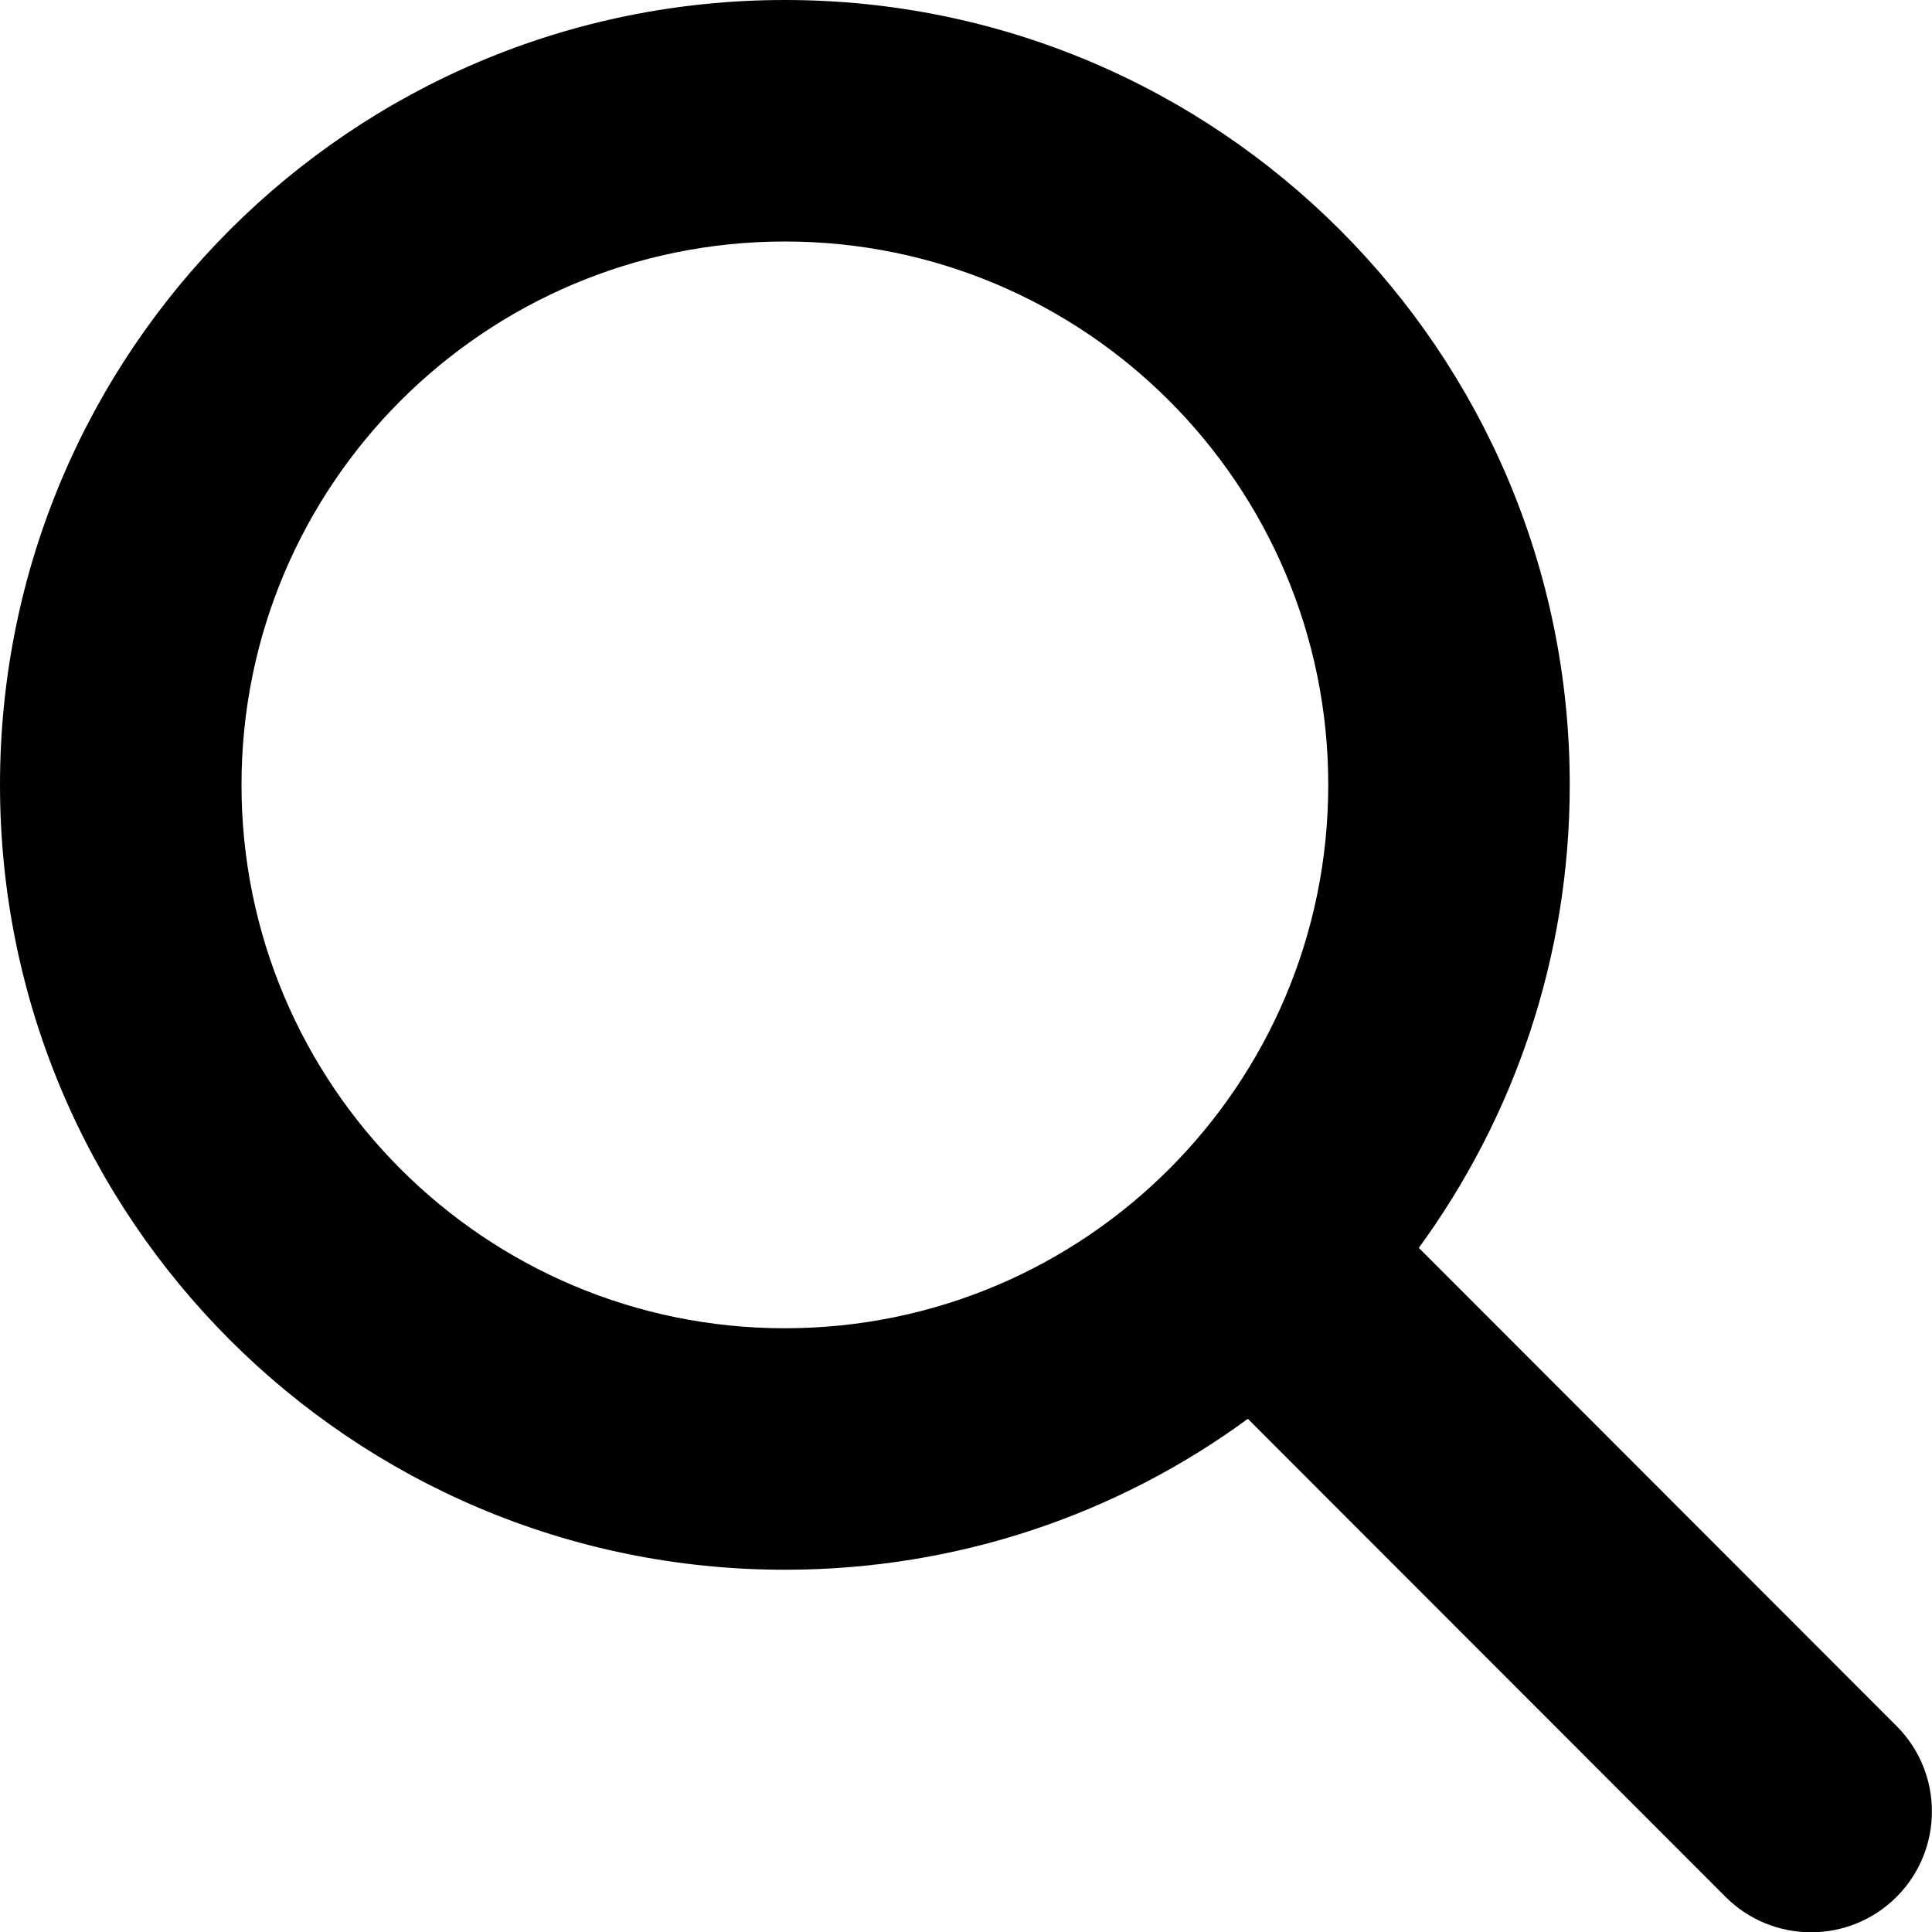
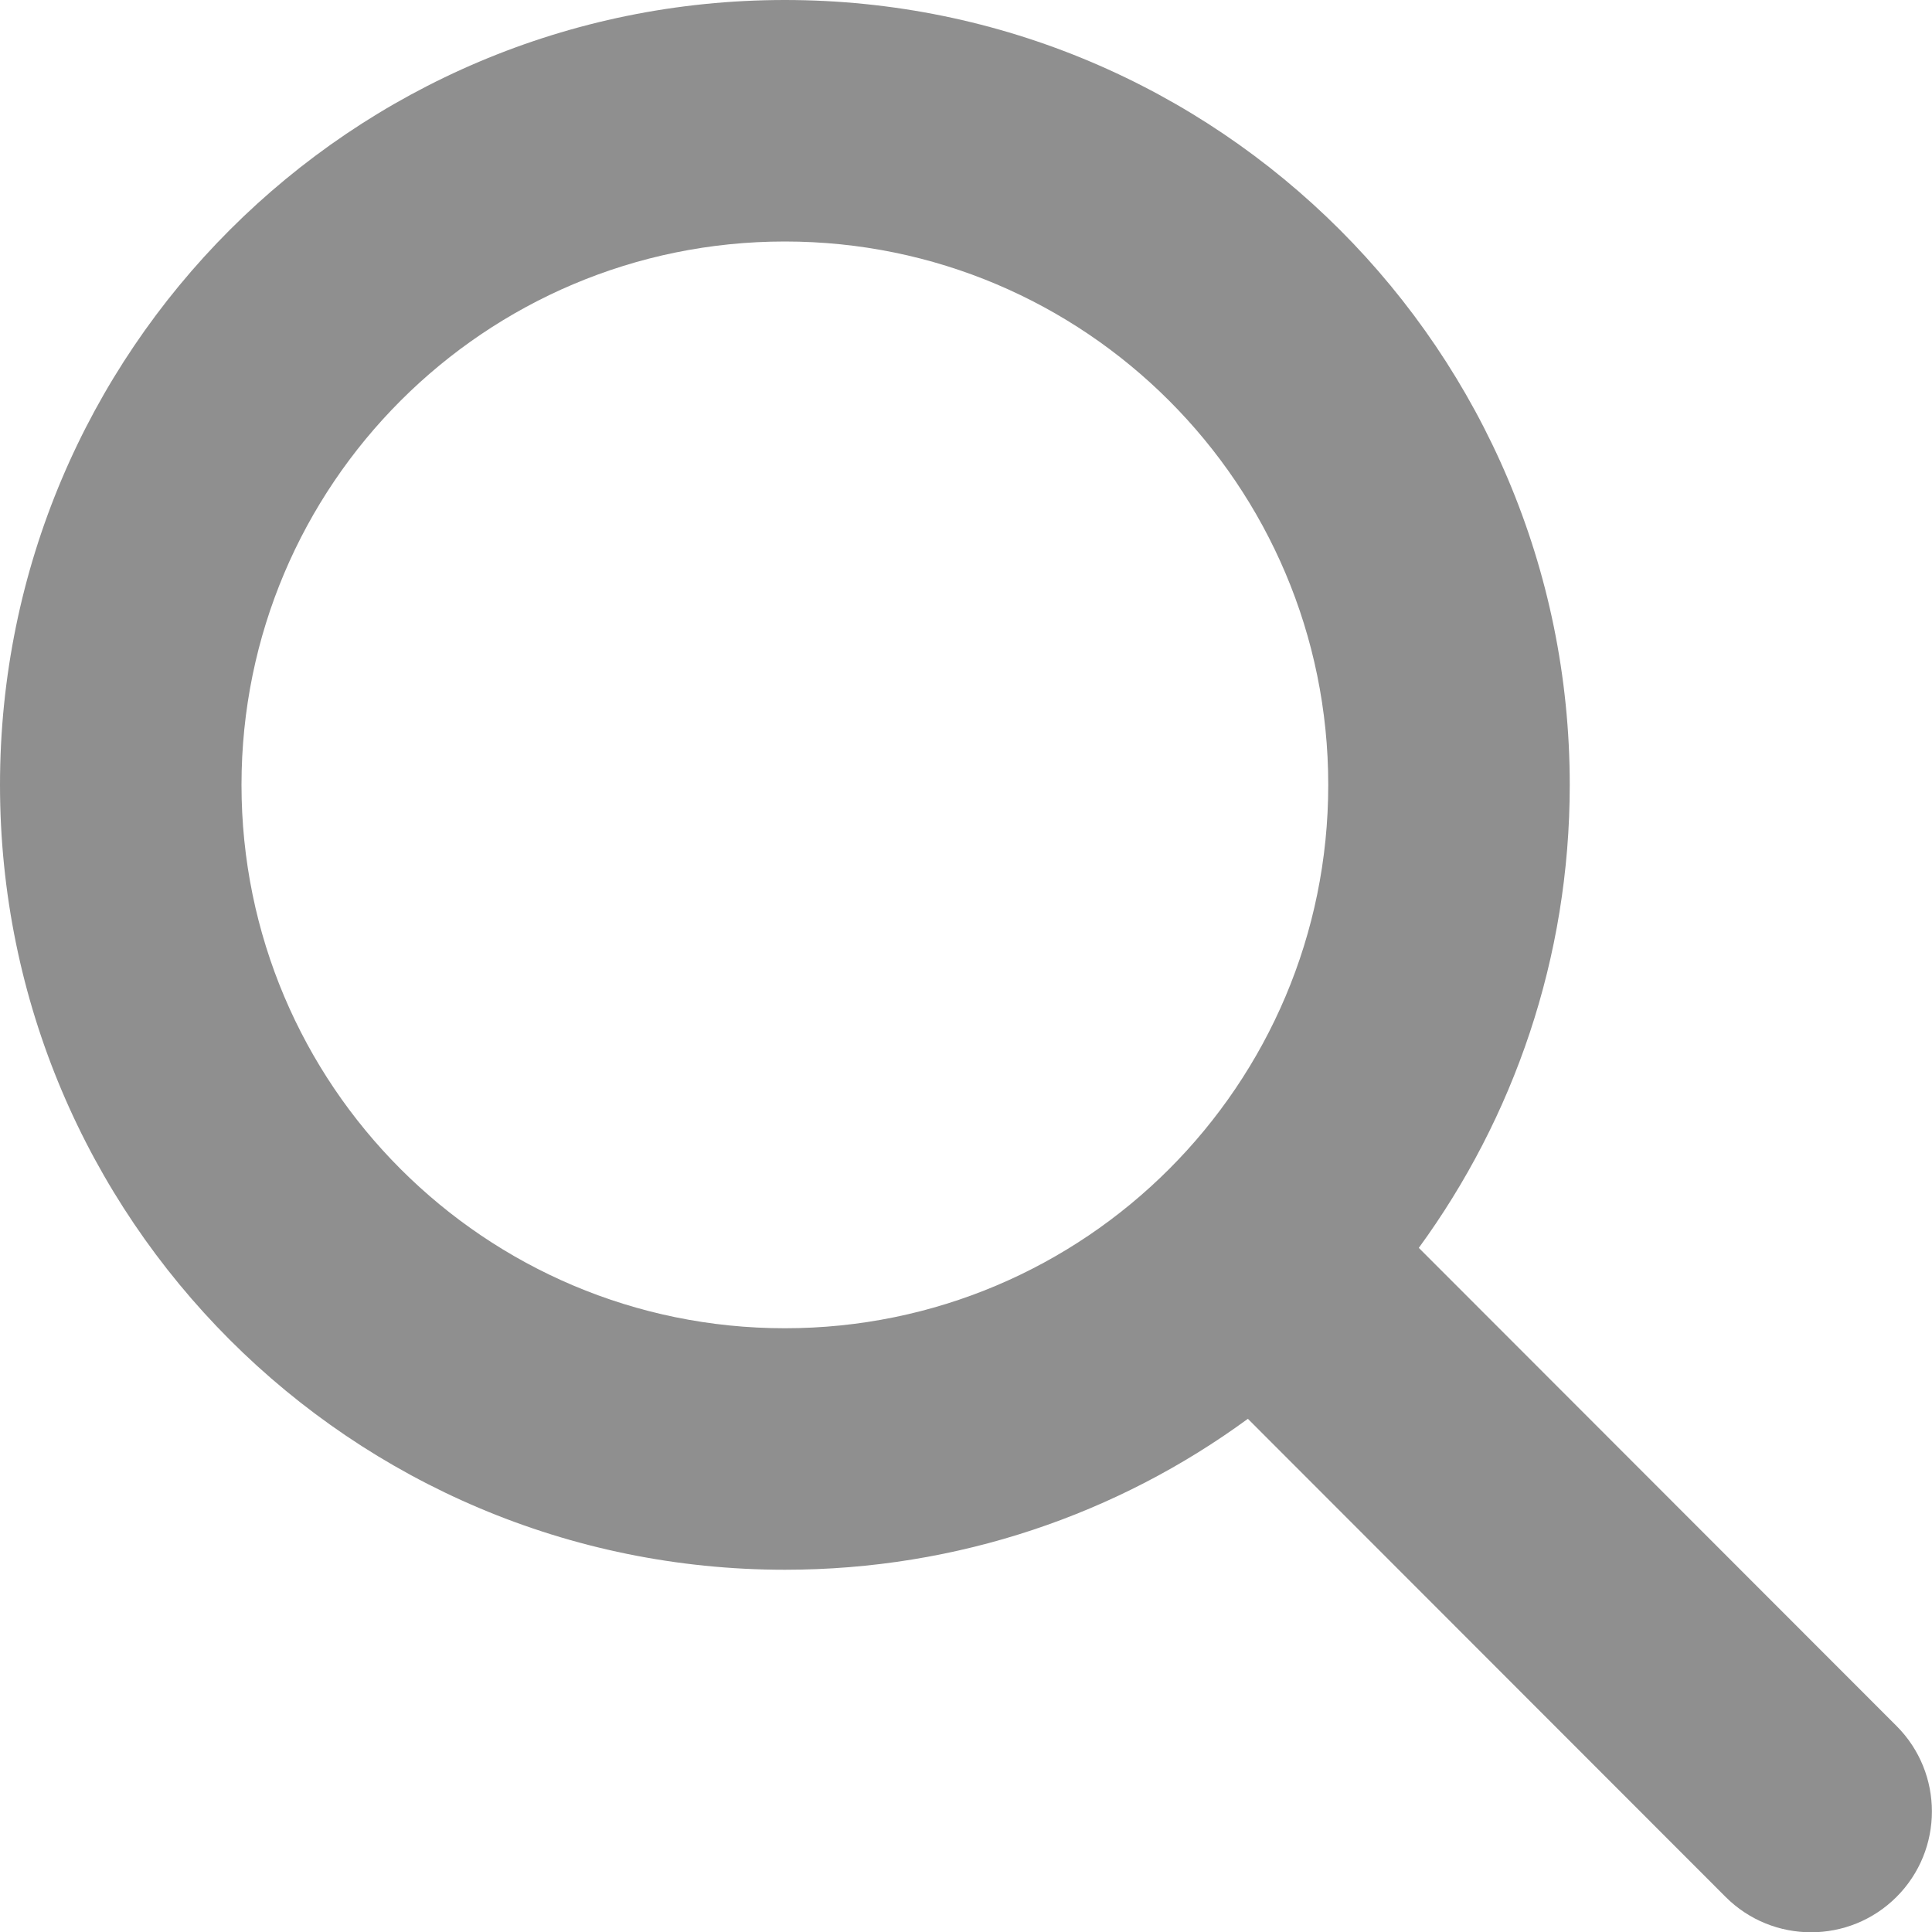
<svg xmlns="http://www.w3.org/2000/svg" width="18px" height="18px" viewBox="0 0 512 512">
-   <path d="M416 208c0 45.9-14.9 88.3-40 122.7L502.6 457.4c12.5 12.5 12.5 32.8 0 45.3s-32.8 12.5-45.3 0L330.7 376c-34.4 25.2-76.8 40-122.7 40C93.1 416 0 322.9 0 208S93.1 0 208 0S416 93.1 416 208zM208 352a144 144 0 1 0 0-288 144 144 0 1 0 0 288z" />
+   <path fill="#8F8F8F" d="M416 208c0 45.9-14.9 88.3-40 122.7L502.6 457.4c12.5 12.5 12.5 32.8 0 45.3s-32.8 12.5-45.3 0L330.7 376c-34.4 25.2-76.8 40-122.7 40C93.1 416 0 322.9 0 208S93.1 0 208 0S416 93.1 416 208zM208 352a144 144 0 1 0 0-288 144 144 0 1 0 0 288z" />
</svg>
